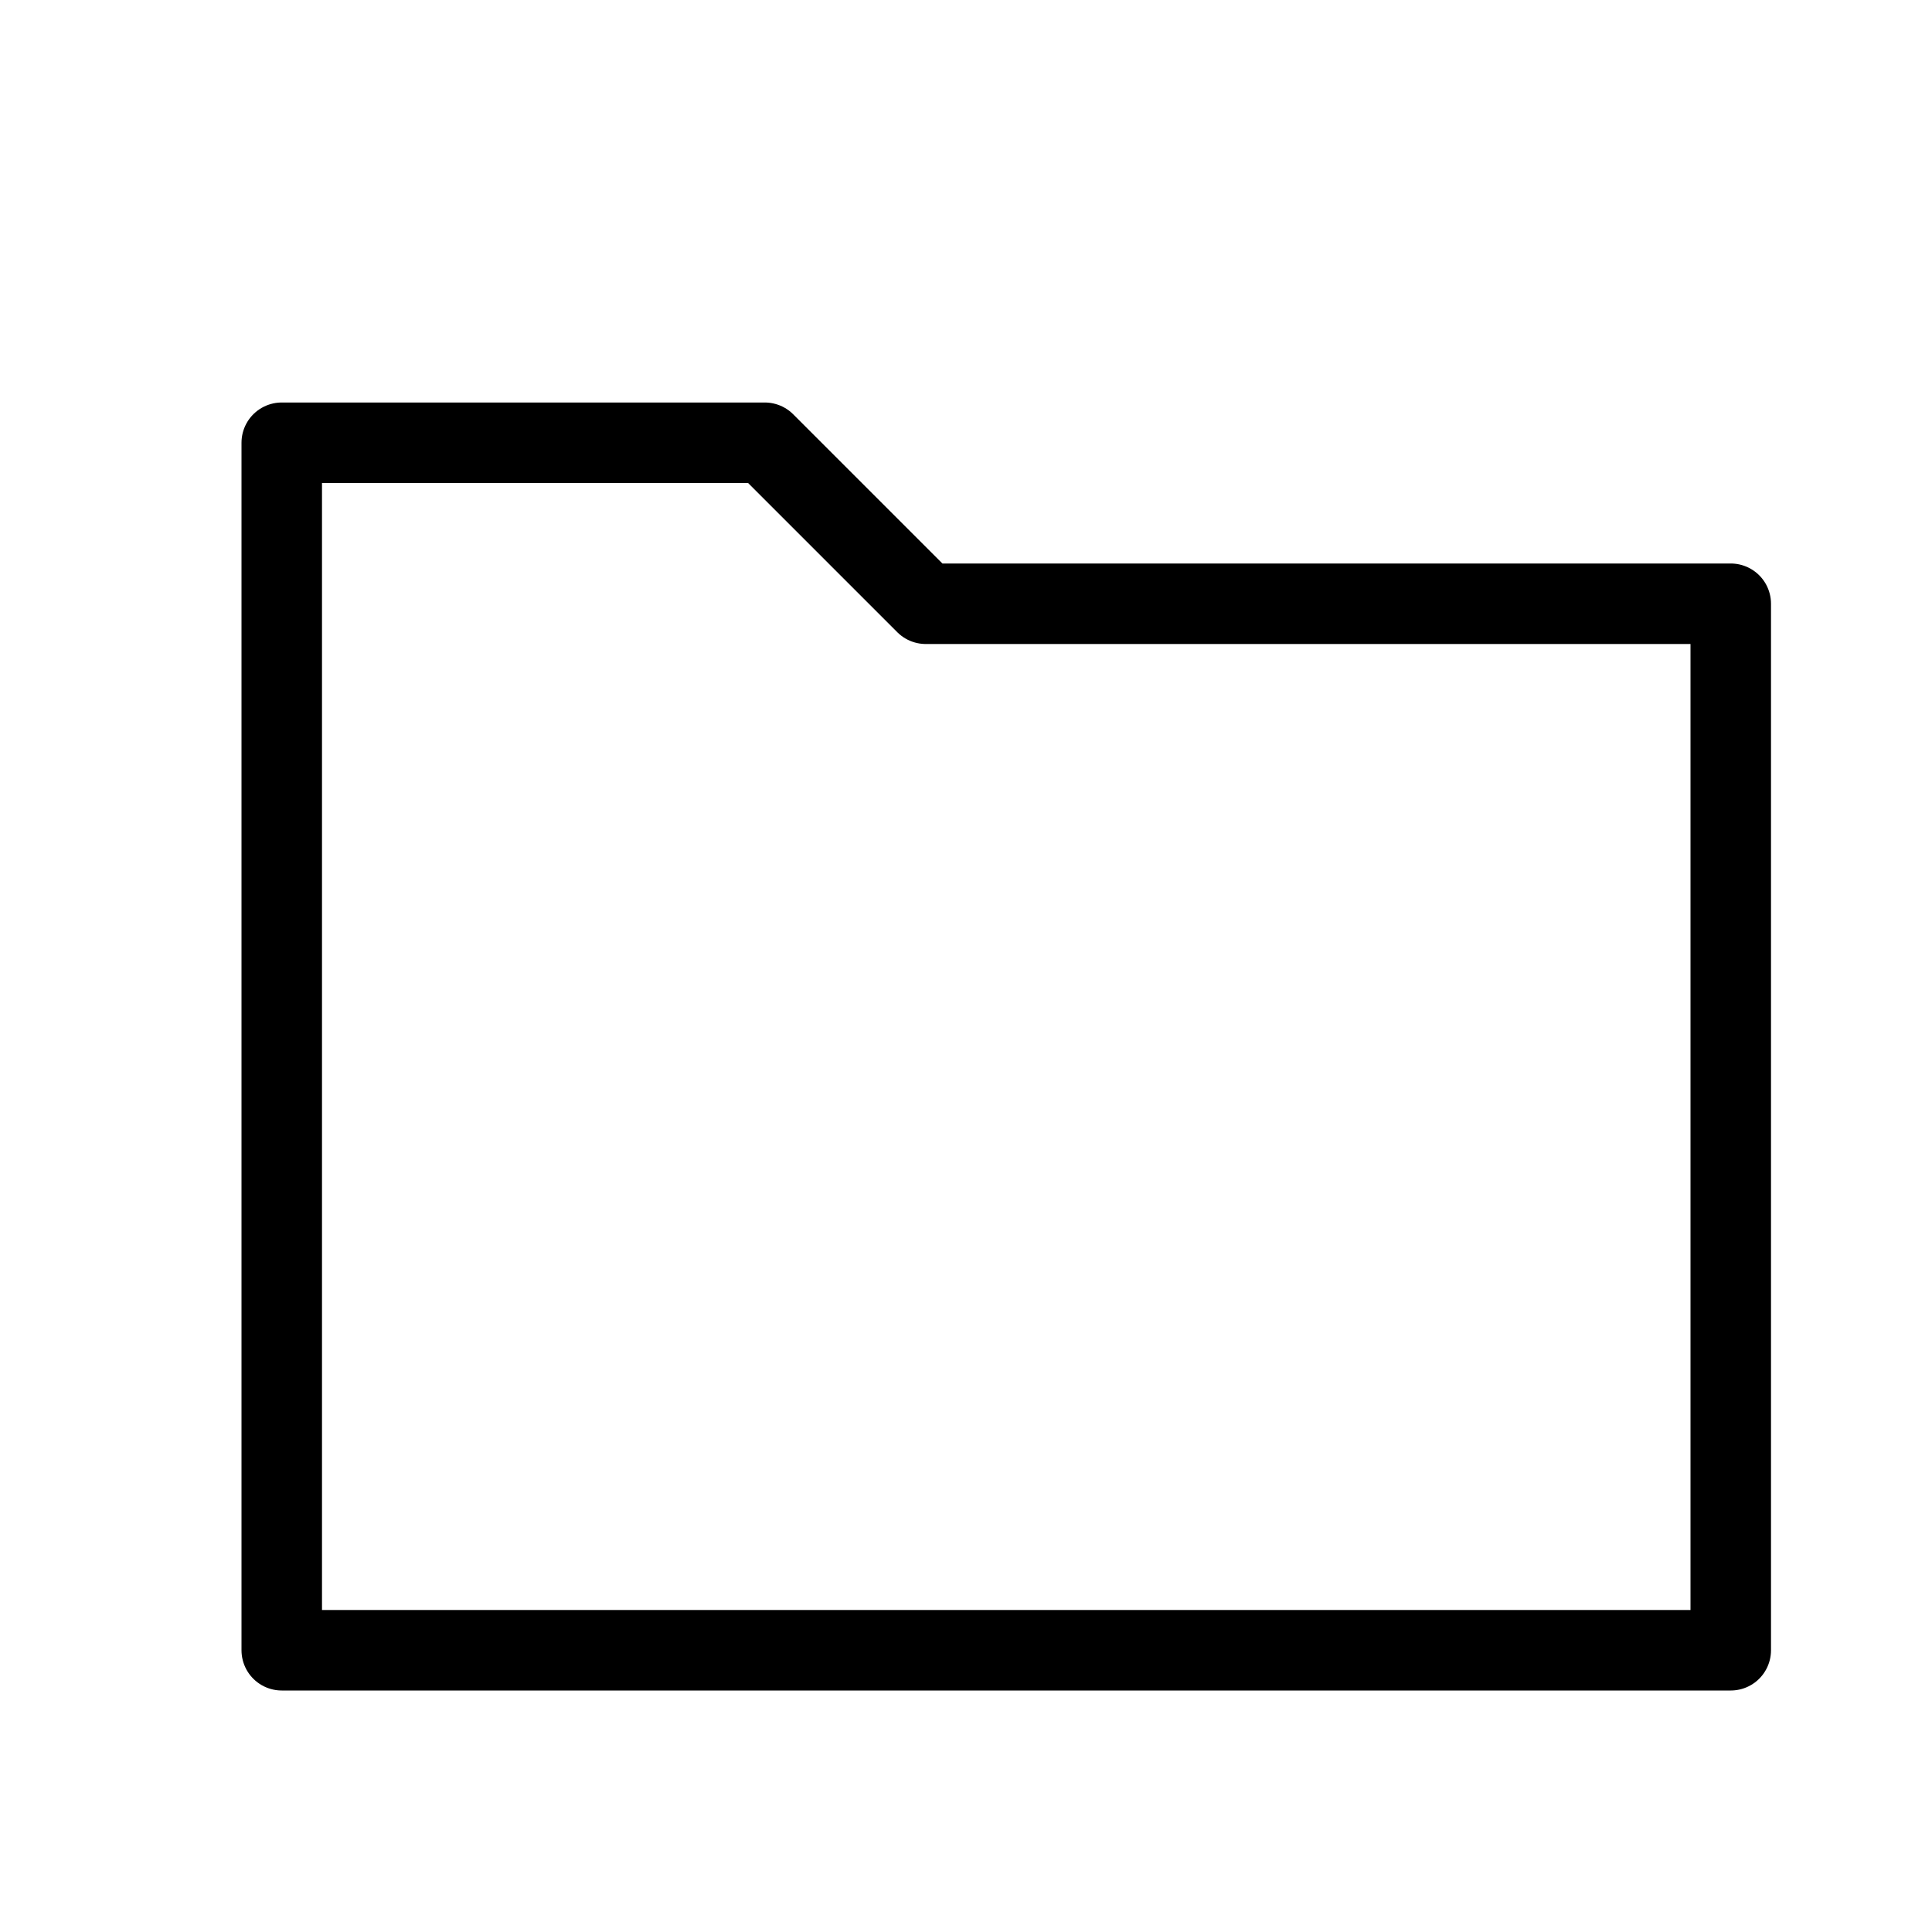
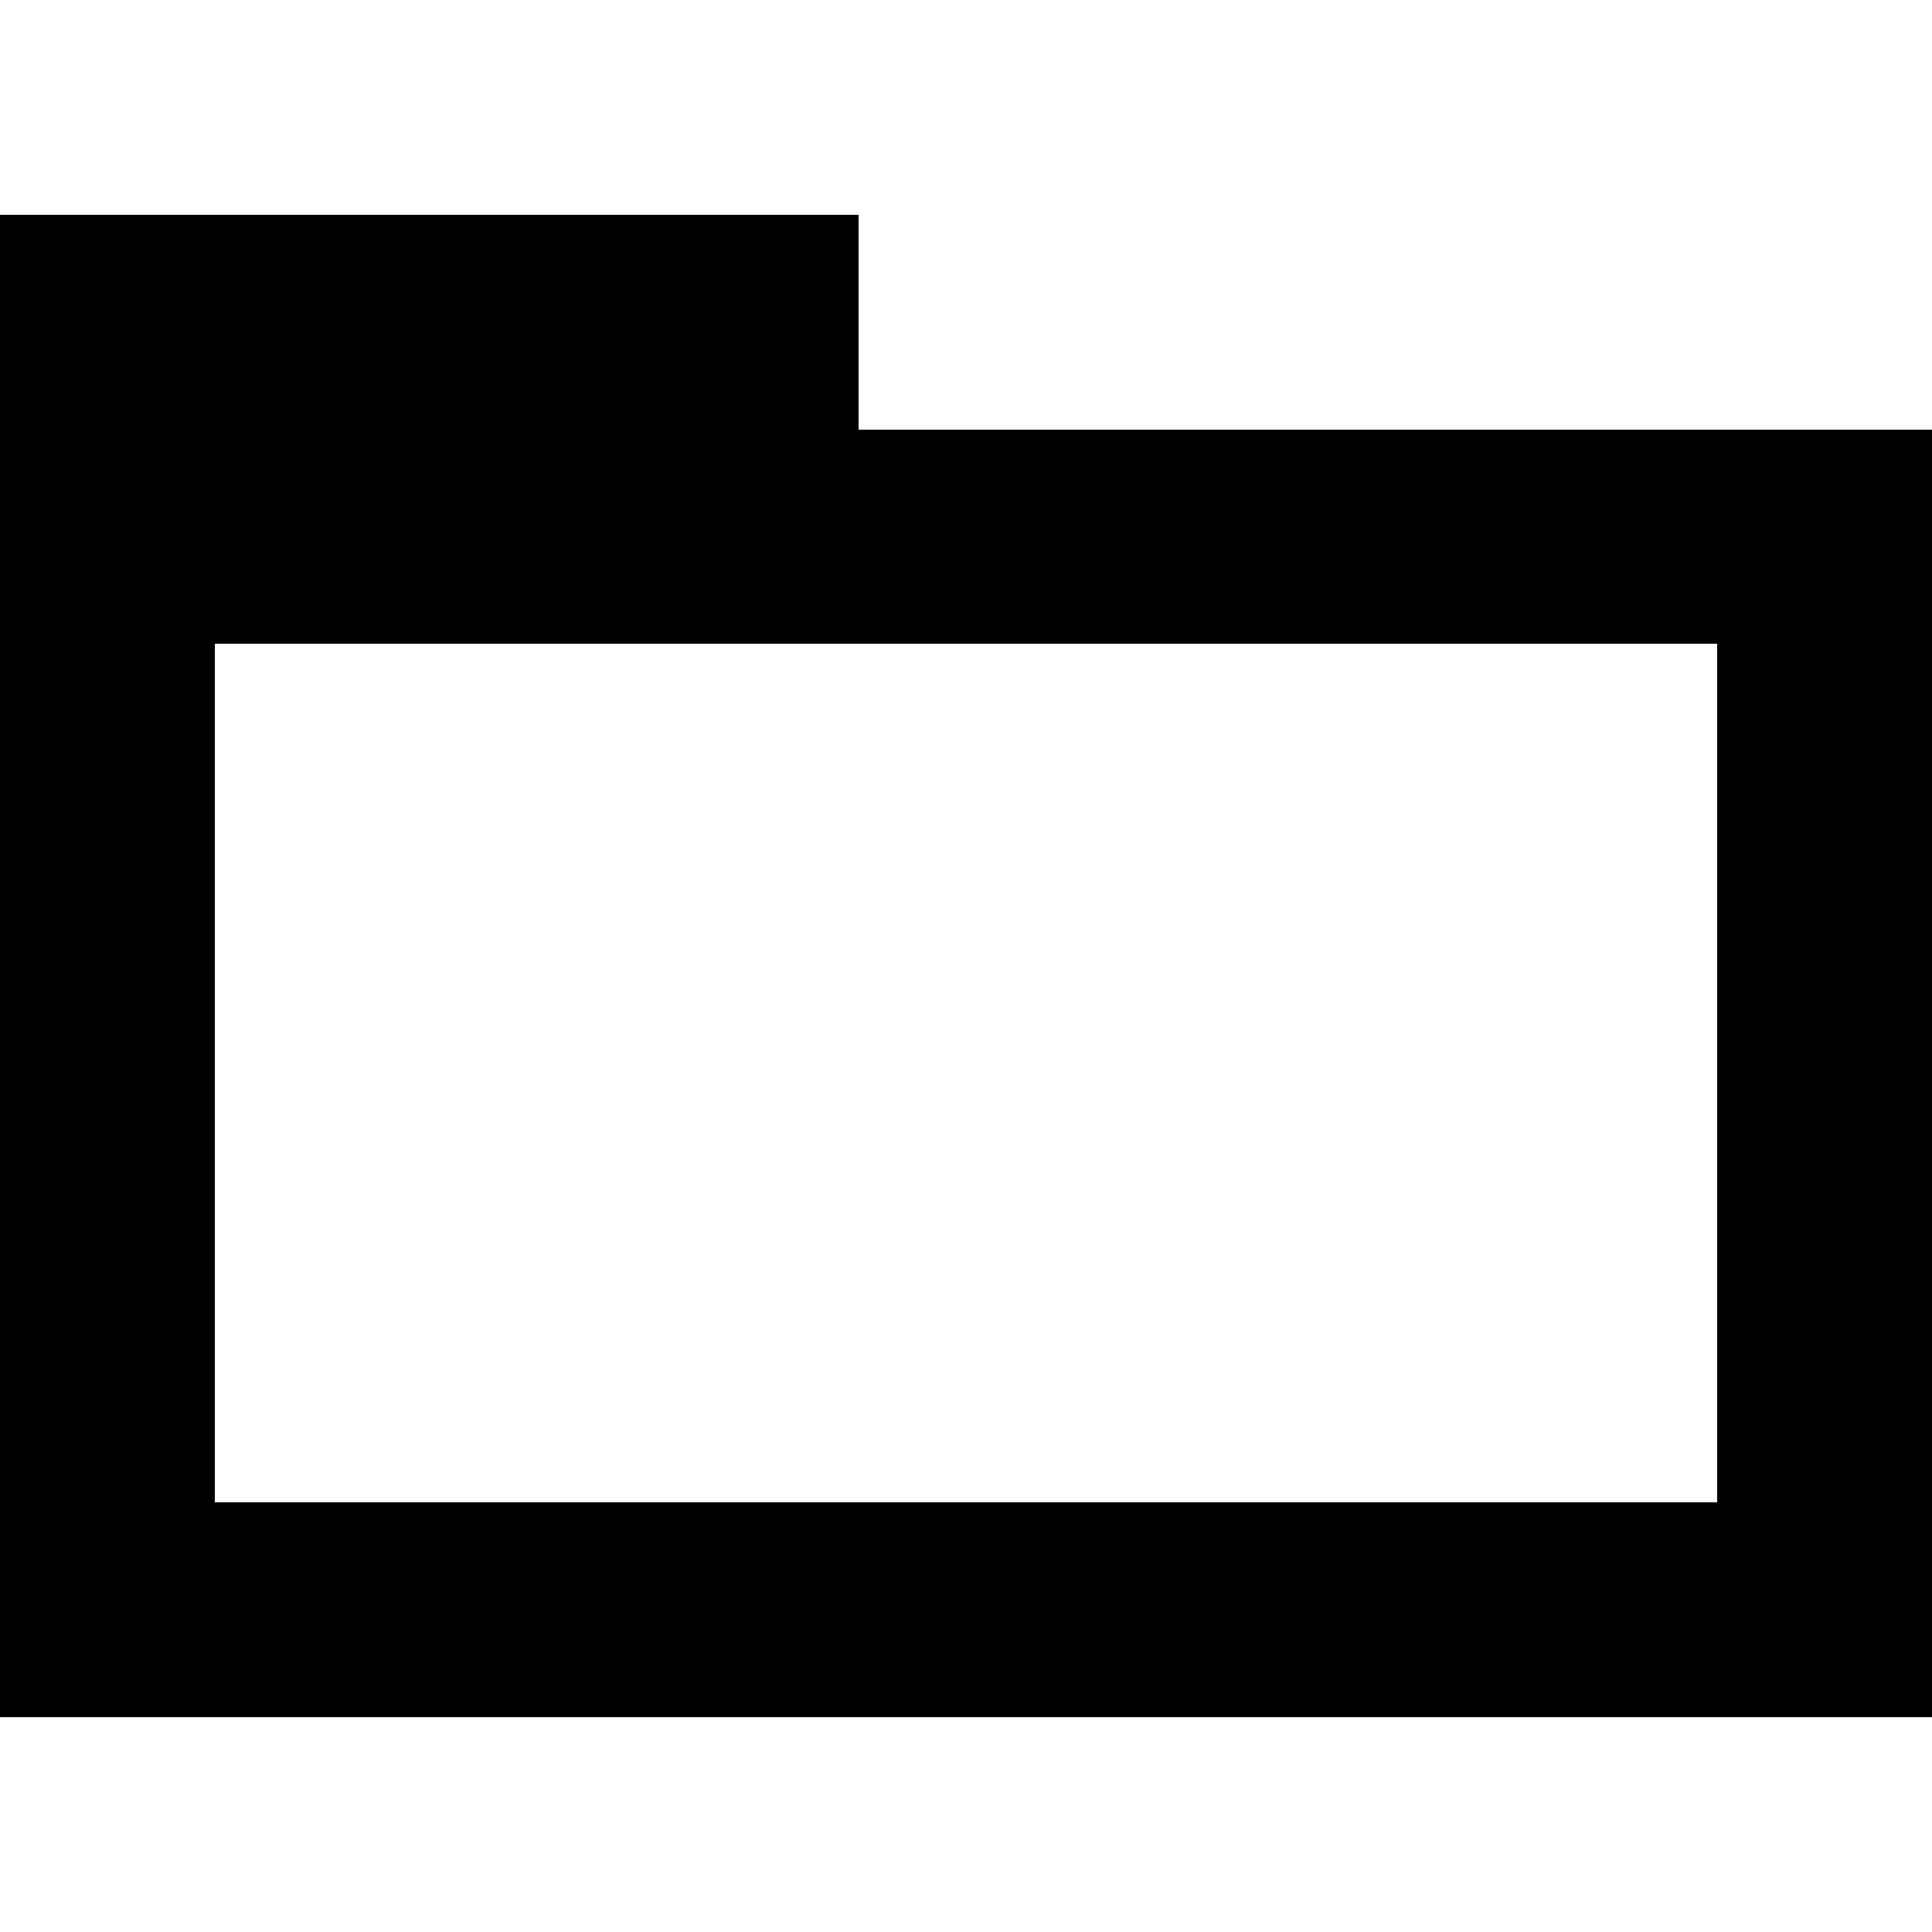
- <svg xmlns="http://www.w3.org/2000/svg" width="24" height="24" viewBox="0 0 24 24">
-   <g fill="none" stroke="currentColor" stroke-width="1" stroke-linecap="round" stroke-linejoin="round">
-     <path d="M3.5 7.5 V5.5 H9.5 L11.5 7.5 H21.5 V20.5 H3.5 Z" />
+ <svg xmlns="http://www.w3.org/2000/svg" width="9" height="9" viewBox="0 0 9 9" shape-rendering="crispEdges">
+   <g fill="currentColor">
+     <rect x="0" y="1" width="4" height="1" />
+     <rect x="0" y="2" width="9" height="1" />
+     <rect x="0" y="3" width="1" height="4" />
+     <rect x="8" y="3" width="1" height="4" />
+     <rect x="0" y="7" width="9" height="1" />
  </g>
</svg>
